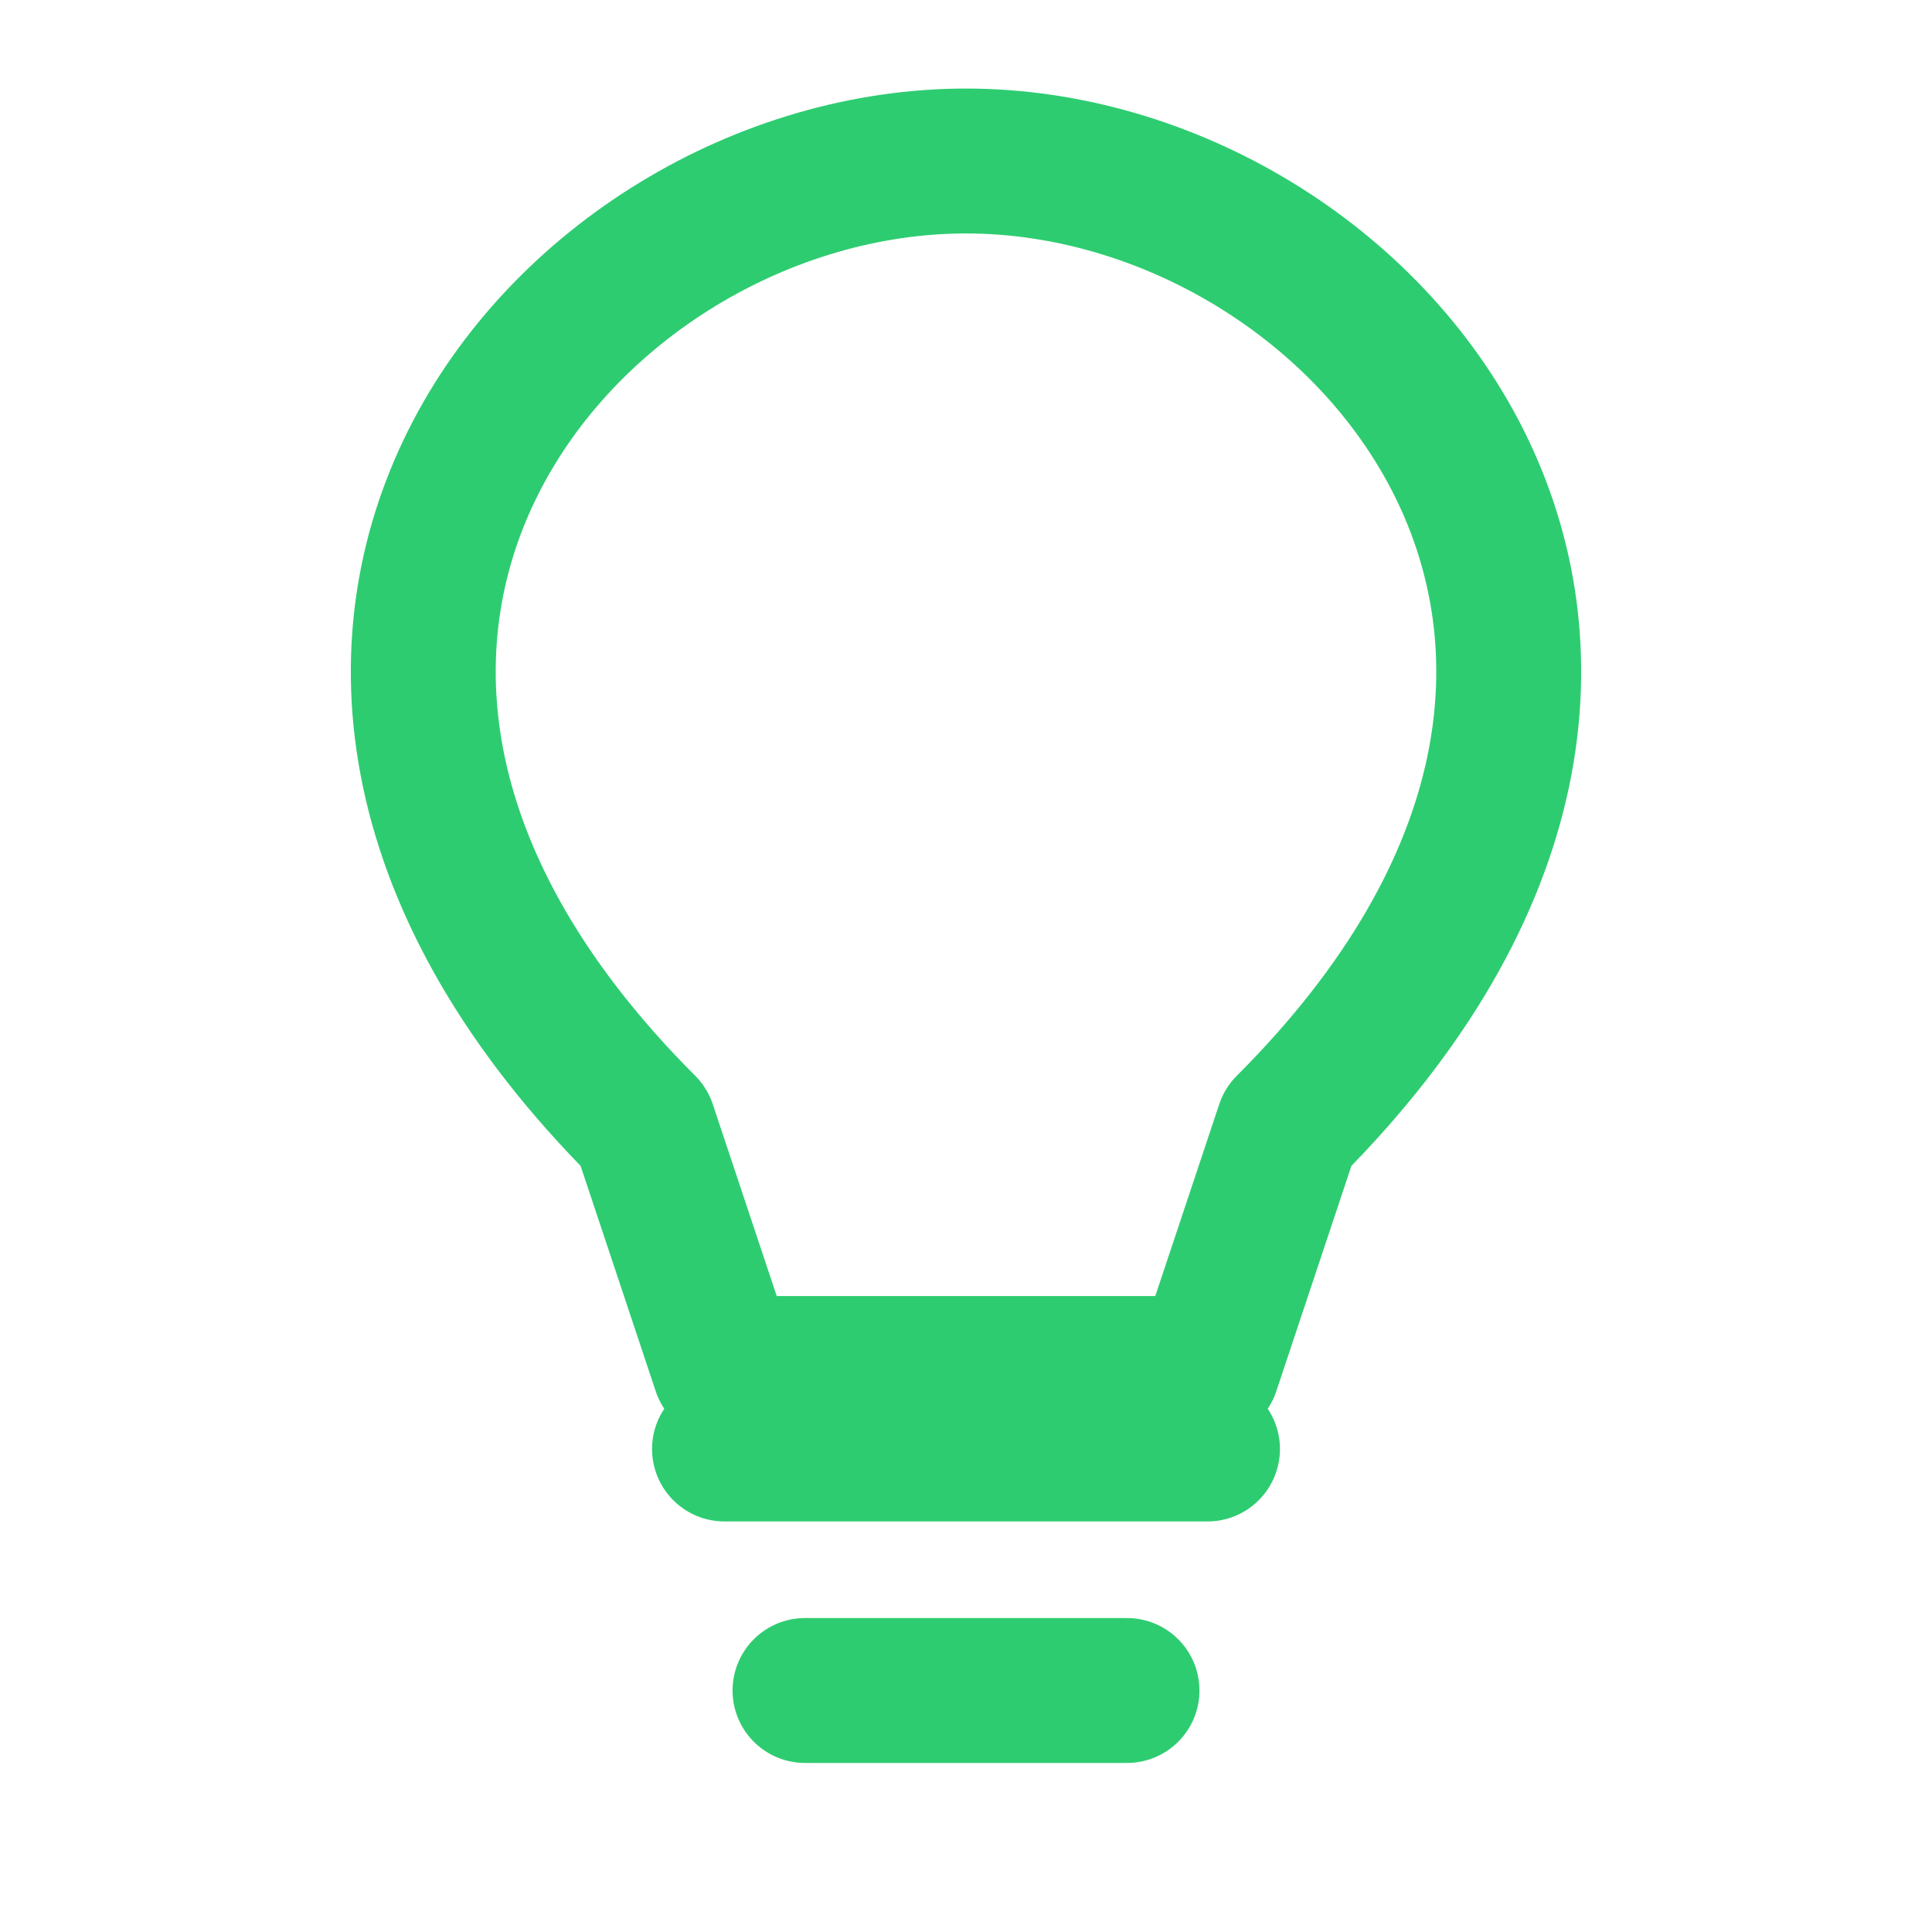
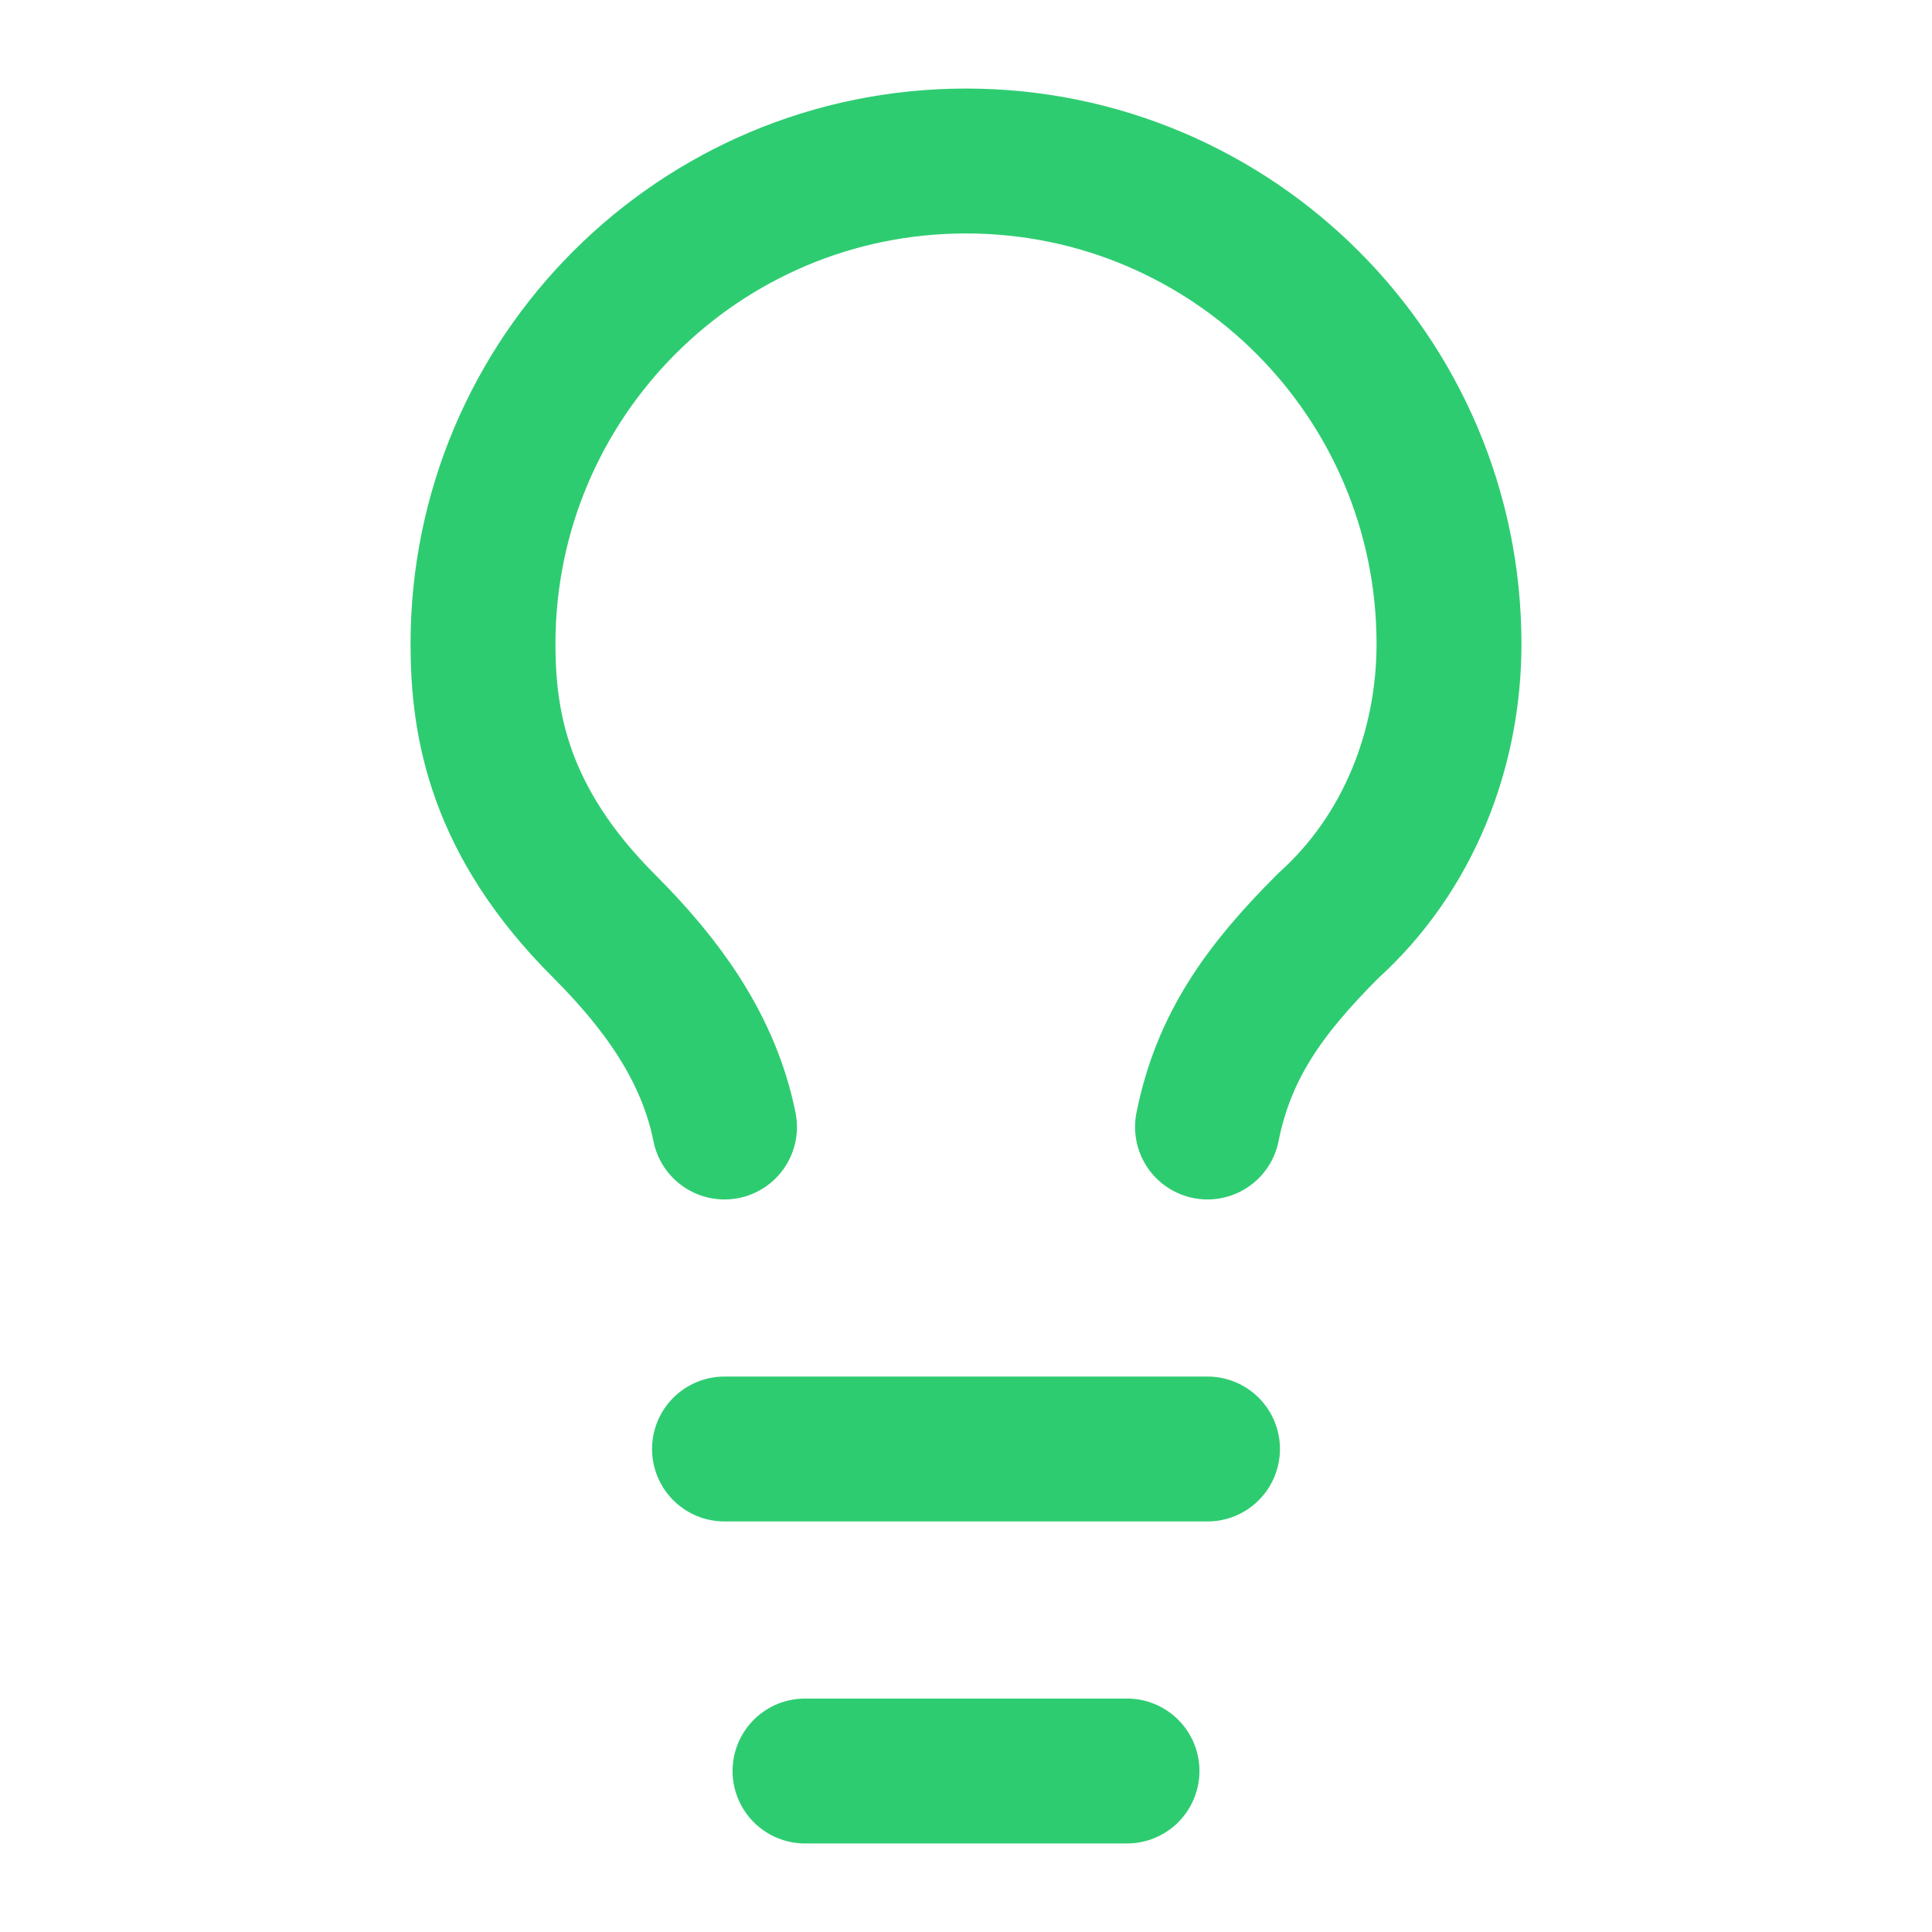
<svg xmlns="http://www.w3.org/2000/svg" width="256" height="256" viewBox="0 0 24 24">
-   <path d="M9 18H15M10 21H14M8 14C2 8 7 2 12 2C17 2 22 8 16 14L15 17H9Z" stroke="#2ECC71" stroke-width="1.8" fill="none" stroke-linecap="round" stroke-linejoin="round" />
+   <g stroke="#2ECC71" stroke-width="1.8" fill="none" stroke-linecap="round" stroke-linejoin="round">
+     <path d="M15 14c.2-1 .7-1.7 1.5-2.5 1-.9 1.5-2.2 1.5-3.5A6 6 0 0 0 6 8c0 1 .2 2.2 1.5 3.5.7.7 1.3 1.5 1.5 2.5" />
+     <path d="M9 18h6" />
+     <path d="M10 22h4" />
+   </g>
</svg>
